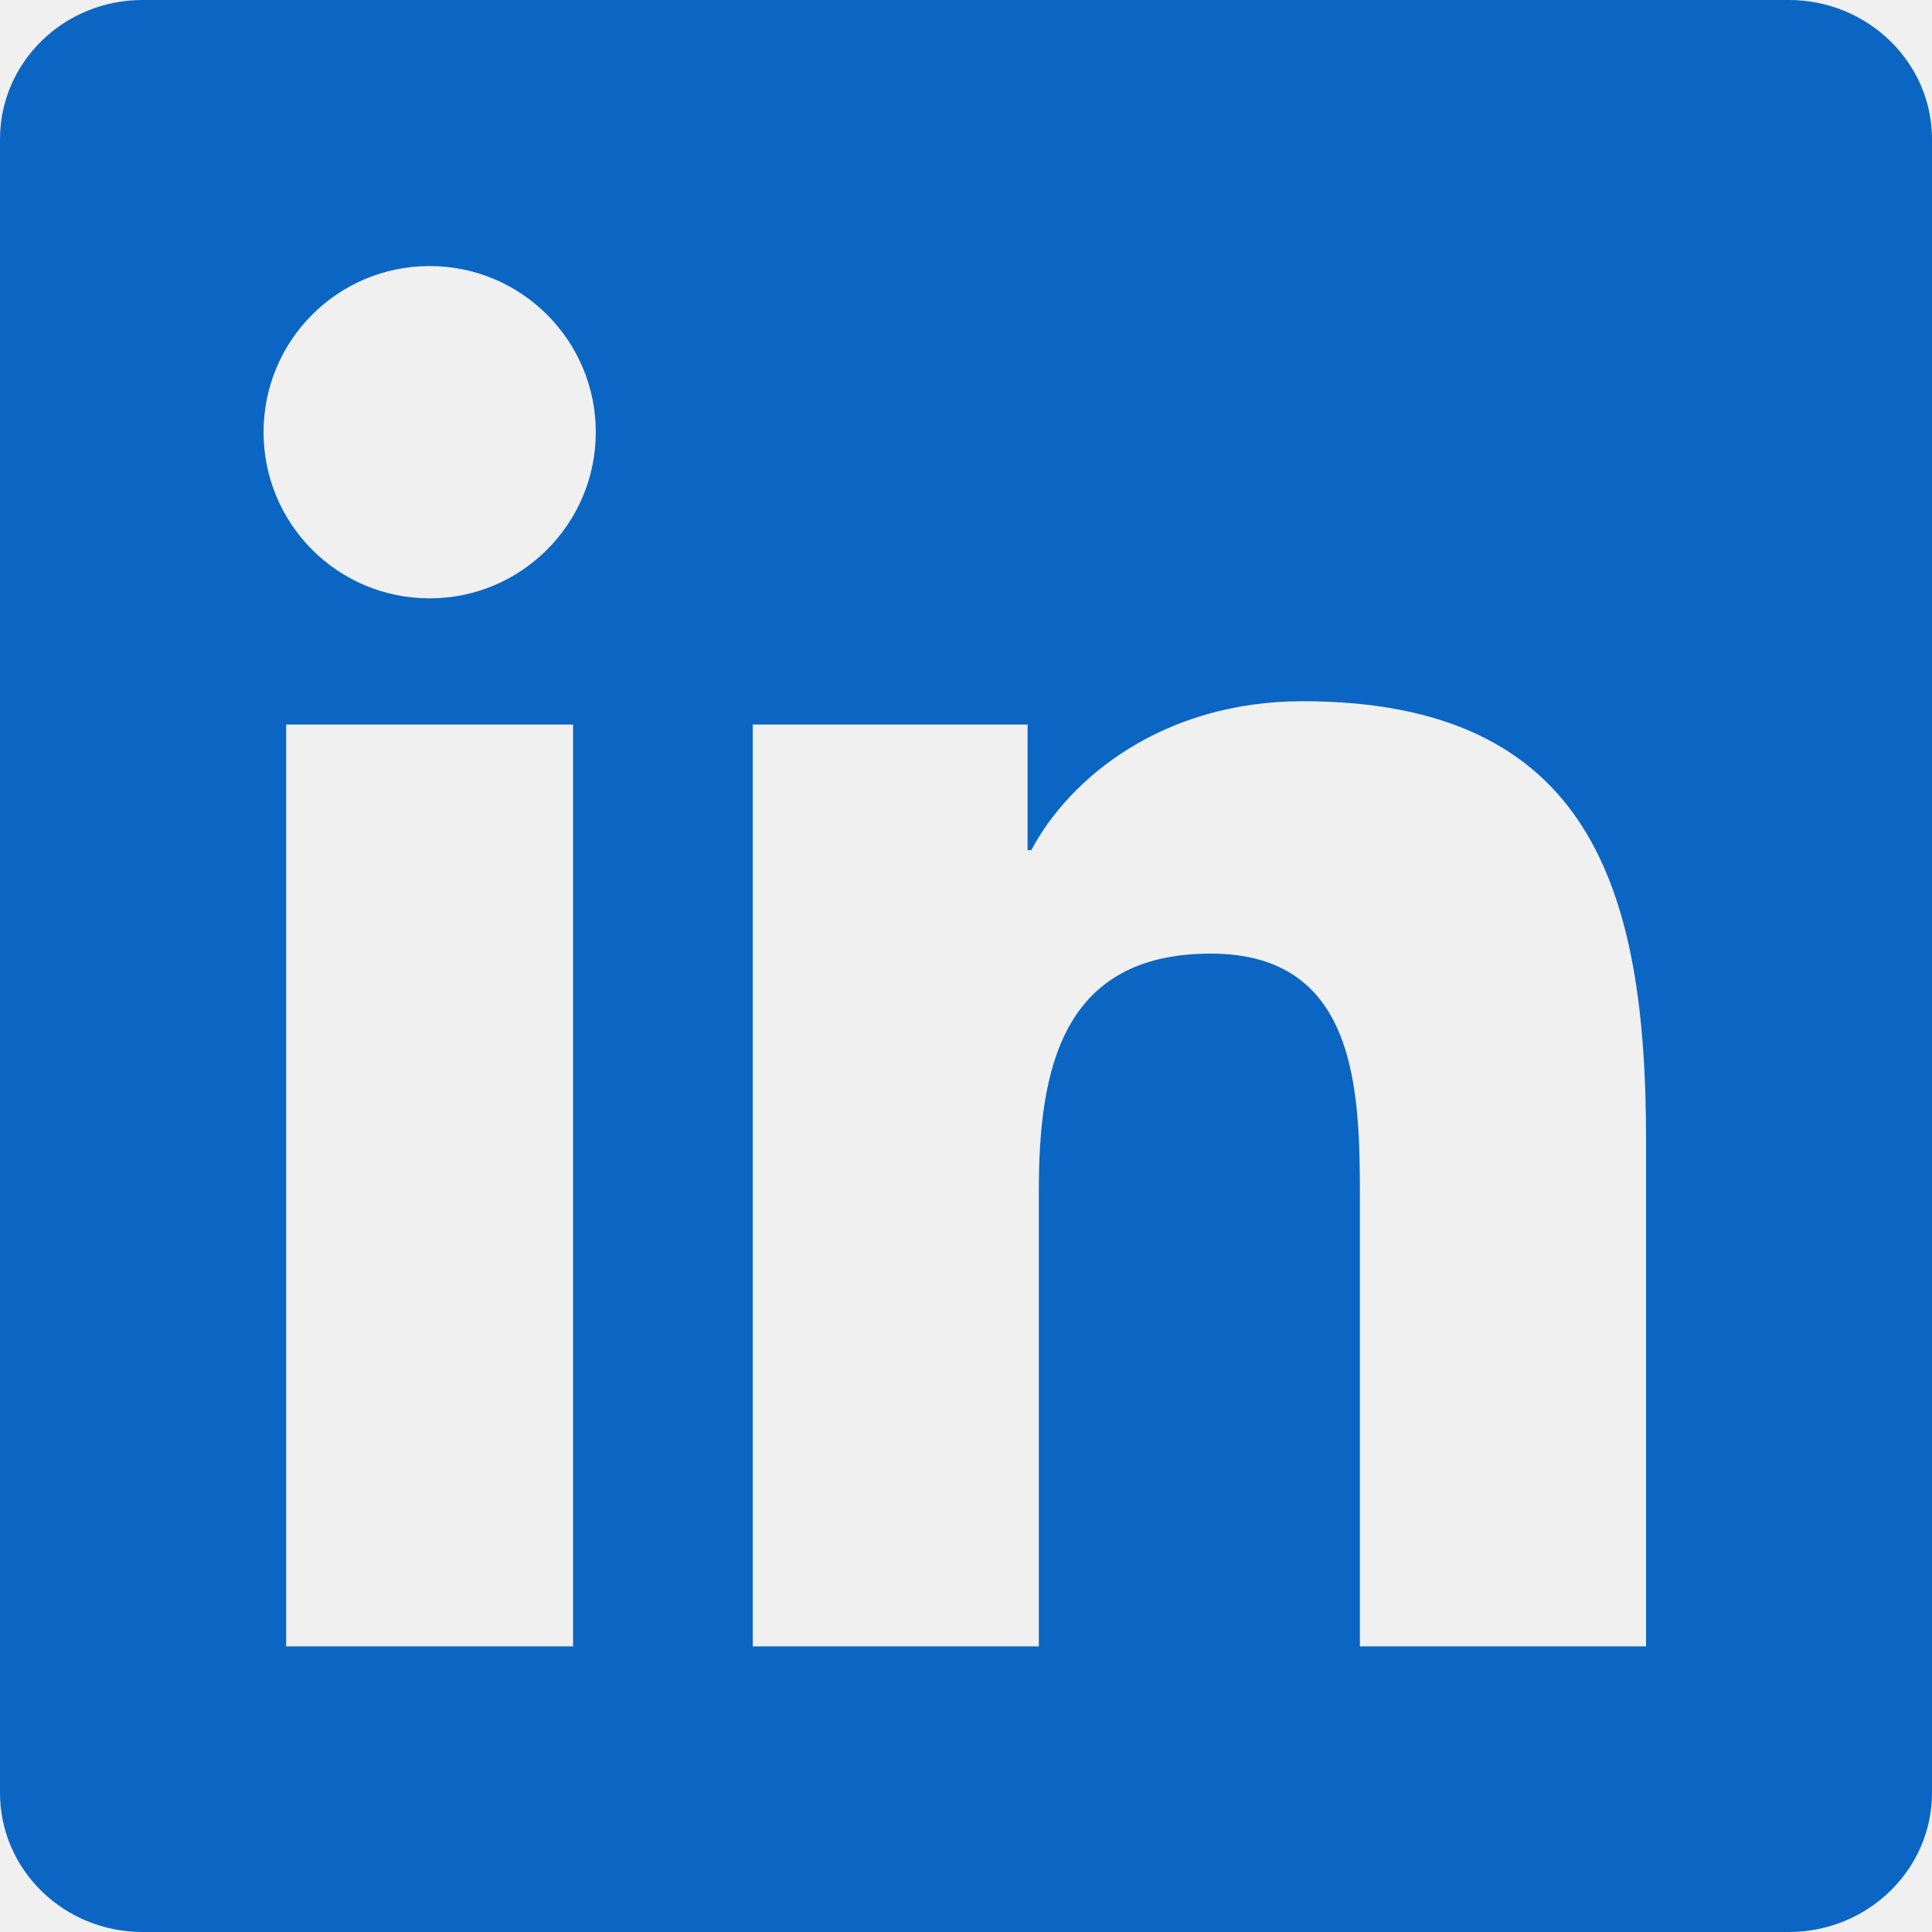
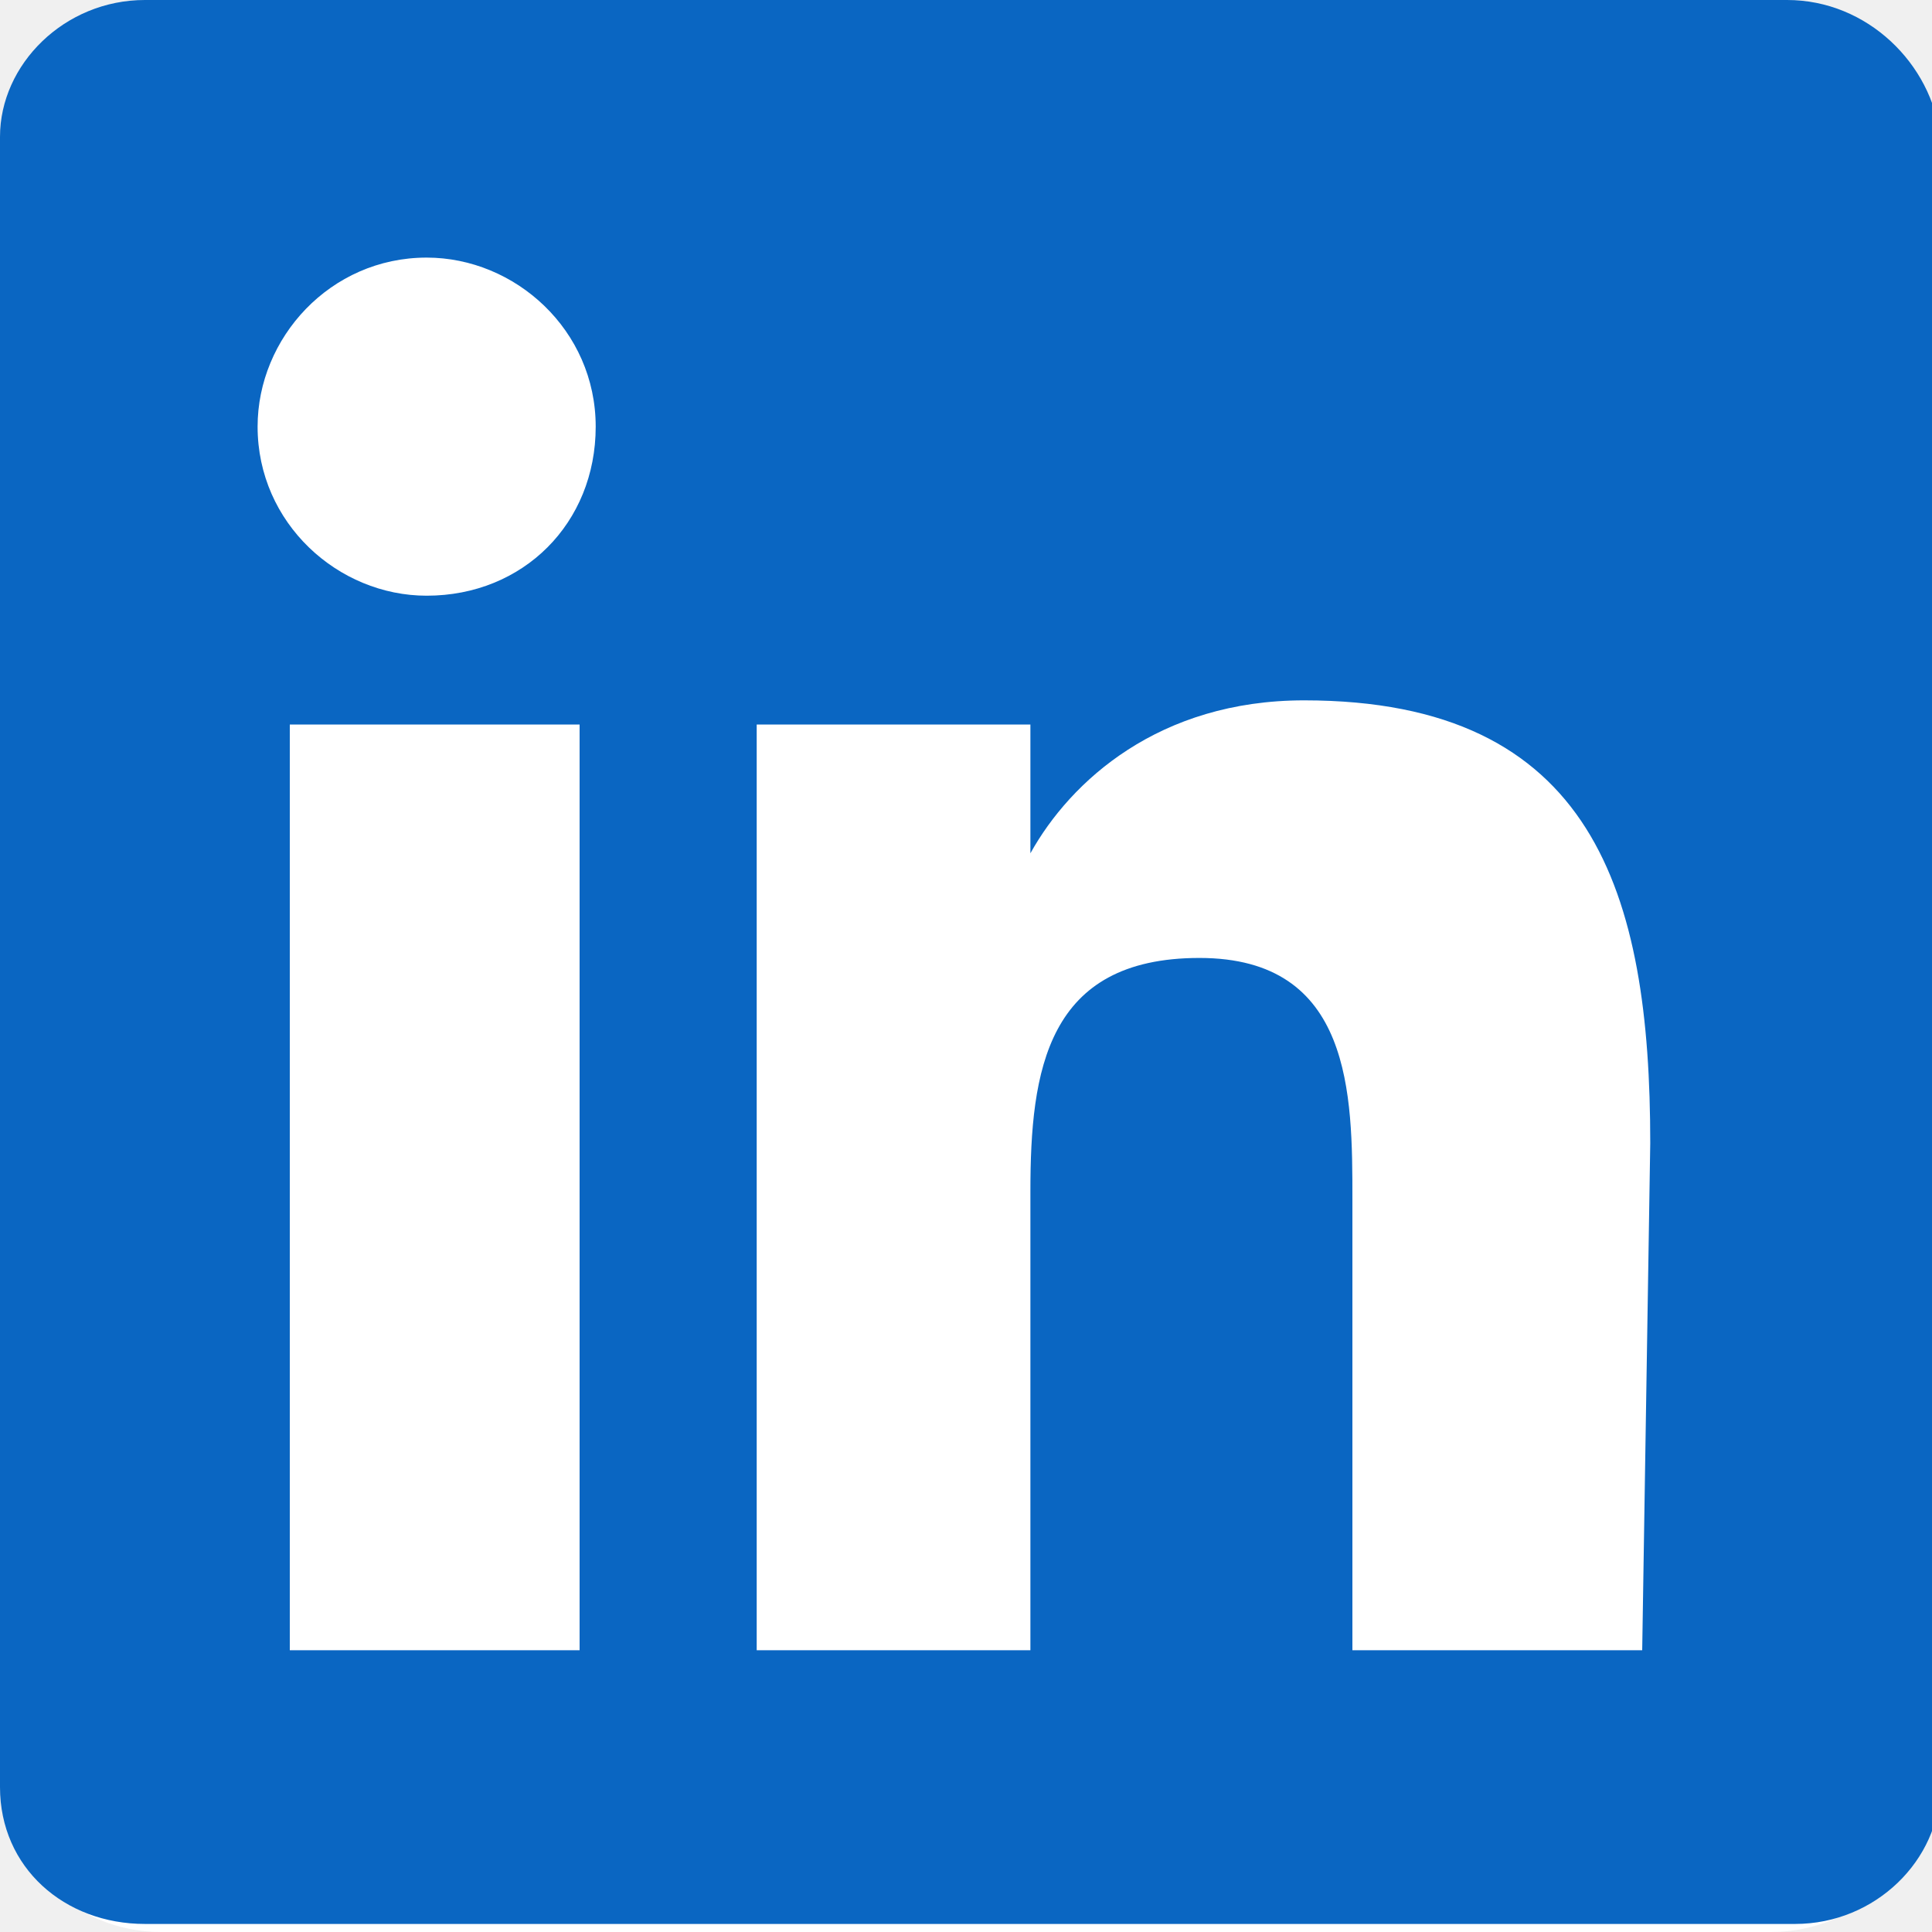
- <svg xmlns="http://www.w3.org/2000/svg" role="img" viewBox="0 0 24 24">
-   <path fill="#0A66C2" d="M20.447 20.452h-3.554v-5.569c0-1.328-.027-3.037-1.852-3.037-1.853 0-2.136 1.445-2.136 2.939v5.667H9.351V9h3.414v1.561h.046c.477-.9 1.637-1.85 3.37-1.85 3.601 0 4.267 2.37 4.267 5.455v6.286zM5.337 7.433c-1.144 0-2.063-.926-2.063-2.065 0-1.138.92-2.063 2.063-2.063 1.14 0 2.064.925 2.064 2.063 0 1.139-.925 2.065-2.064 2.065zm1.782 13.019H3.555V9h3.564v11.452zM22.225 0H1.771C.792 0 0 .774 0 1.729v20.542C0 23.227.792 24 1.771 24h20.451C23.2 24 24 23.227 24 22.271V1.729C24 .774 23.2 0 22.222 0h.003z" />
+ <svg xmlns="http://www.w3.org/2000/svg" version="1.1" id="Calque_1" x="0px" y="0px" viewBox="0 0 24 24" style="enable-background:new 0 0 24 24;" xml:space="preserve">
+   <style type="text/css">
+ 	.st0{fill:#FFFFFF;}
+ 	.st1{fill:#0A66C2;}
+ </style>
+   <path class="st0" d="M22,24H2c-1.1,0-2-0.9-2-2L0,2c0-1.1,0.9-2,2-2h20c1.1,0,2,0.9,2,2v20C24,23.1,23.1,24,22,24z" />
+   <path class="st1" d="M20.4,20.5h-3.6v-5.6c0-1.3,0-3-1.9-3c-1.9,0-2.1,1.4-2.1,2.9v5.7H9.4V9h3.4v1.6h0c0.5-0.9,1.6-1.9,3.4-1.9  c3.6,0,4.3,2.4,4.3,5.5L20.4,20.5L20.4,20.5z M5.3,7.4c-1.1,0-2.1-0.9-2.1-2.1c0-1.1,0.9-2.1,2.1-2.1c1.1,0,2.1,0.9,2.1,2.1  C7.4,6.5,6.5,7.4,5.3,7.4z M7.1,20.5H3.6V9h3.6V20.5z M22.2,0H1.8C0.8,0,0,0.8,0,1.7v20.5c0,1,0.8,1.7,1.8,1.7h20.5  c1,0,1.8-0.8,1.8-1.7V1.7C24,0.8,23.2,0,22.2,0L22.2,0z" />
</svg>
